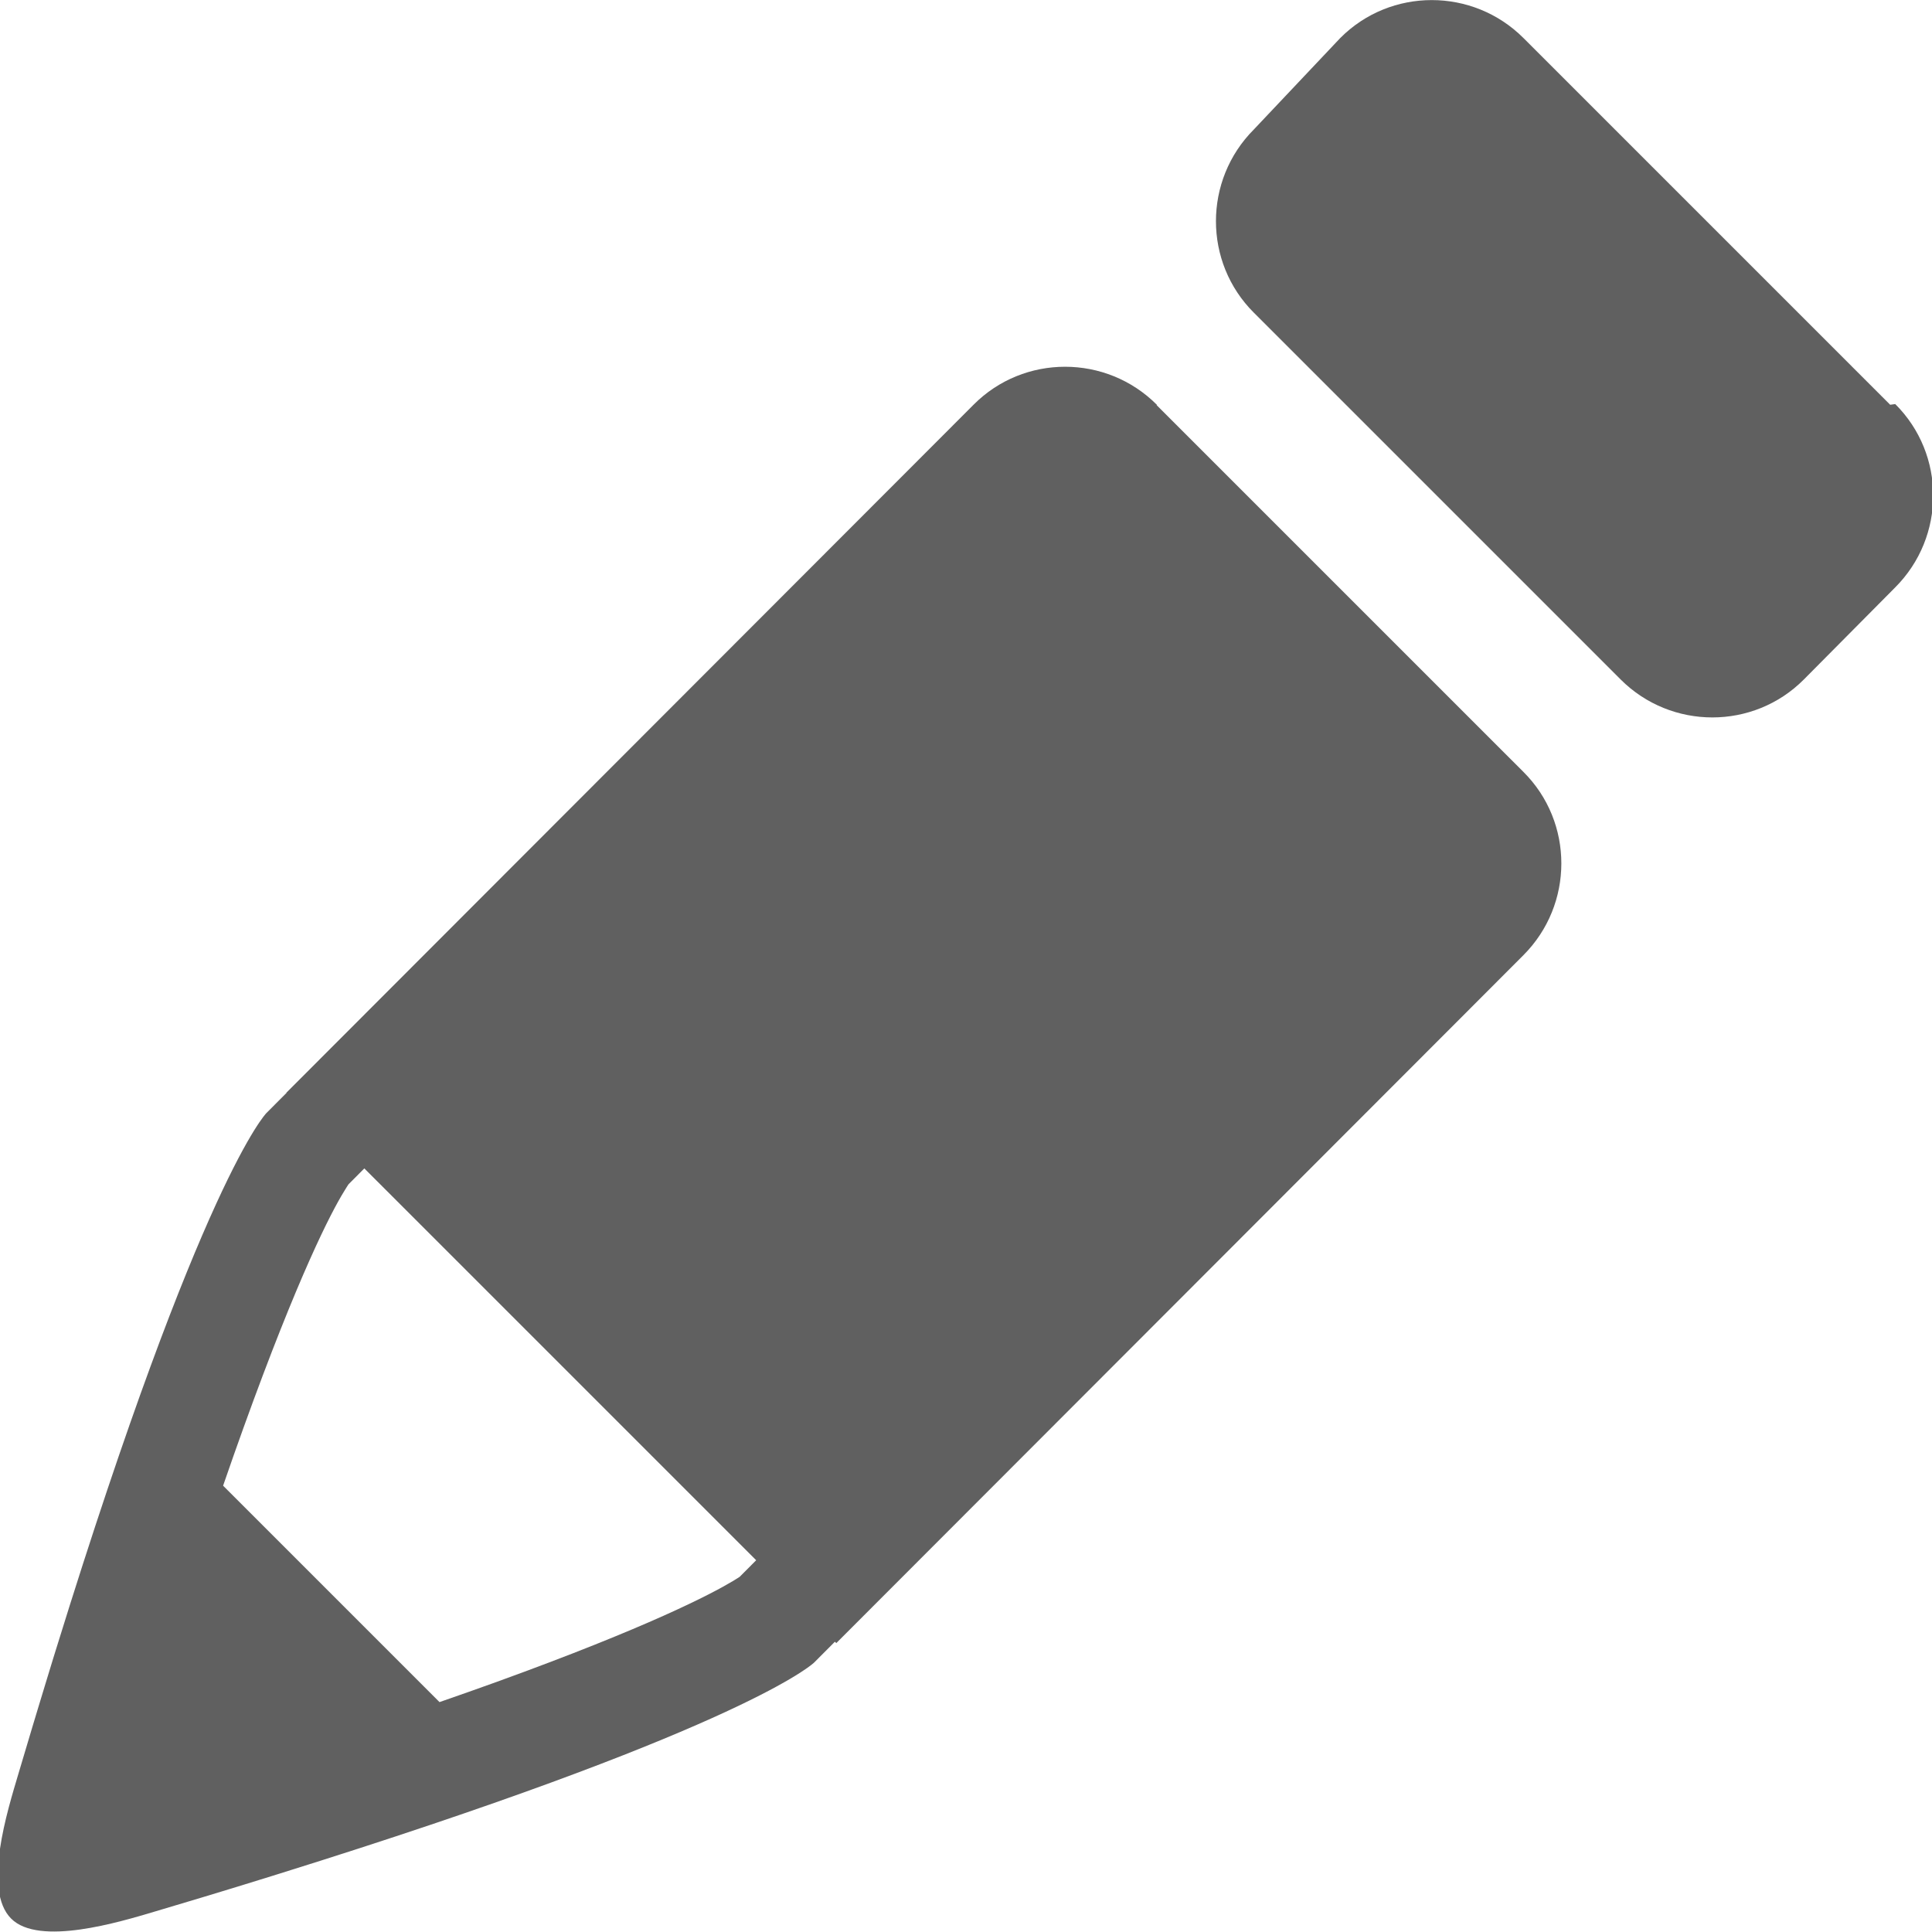
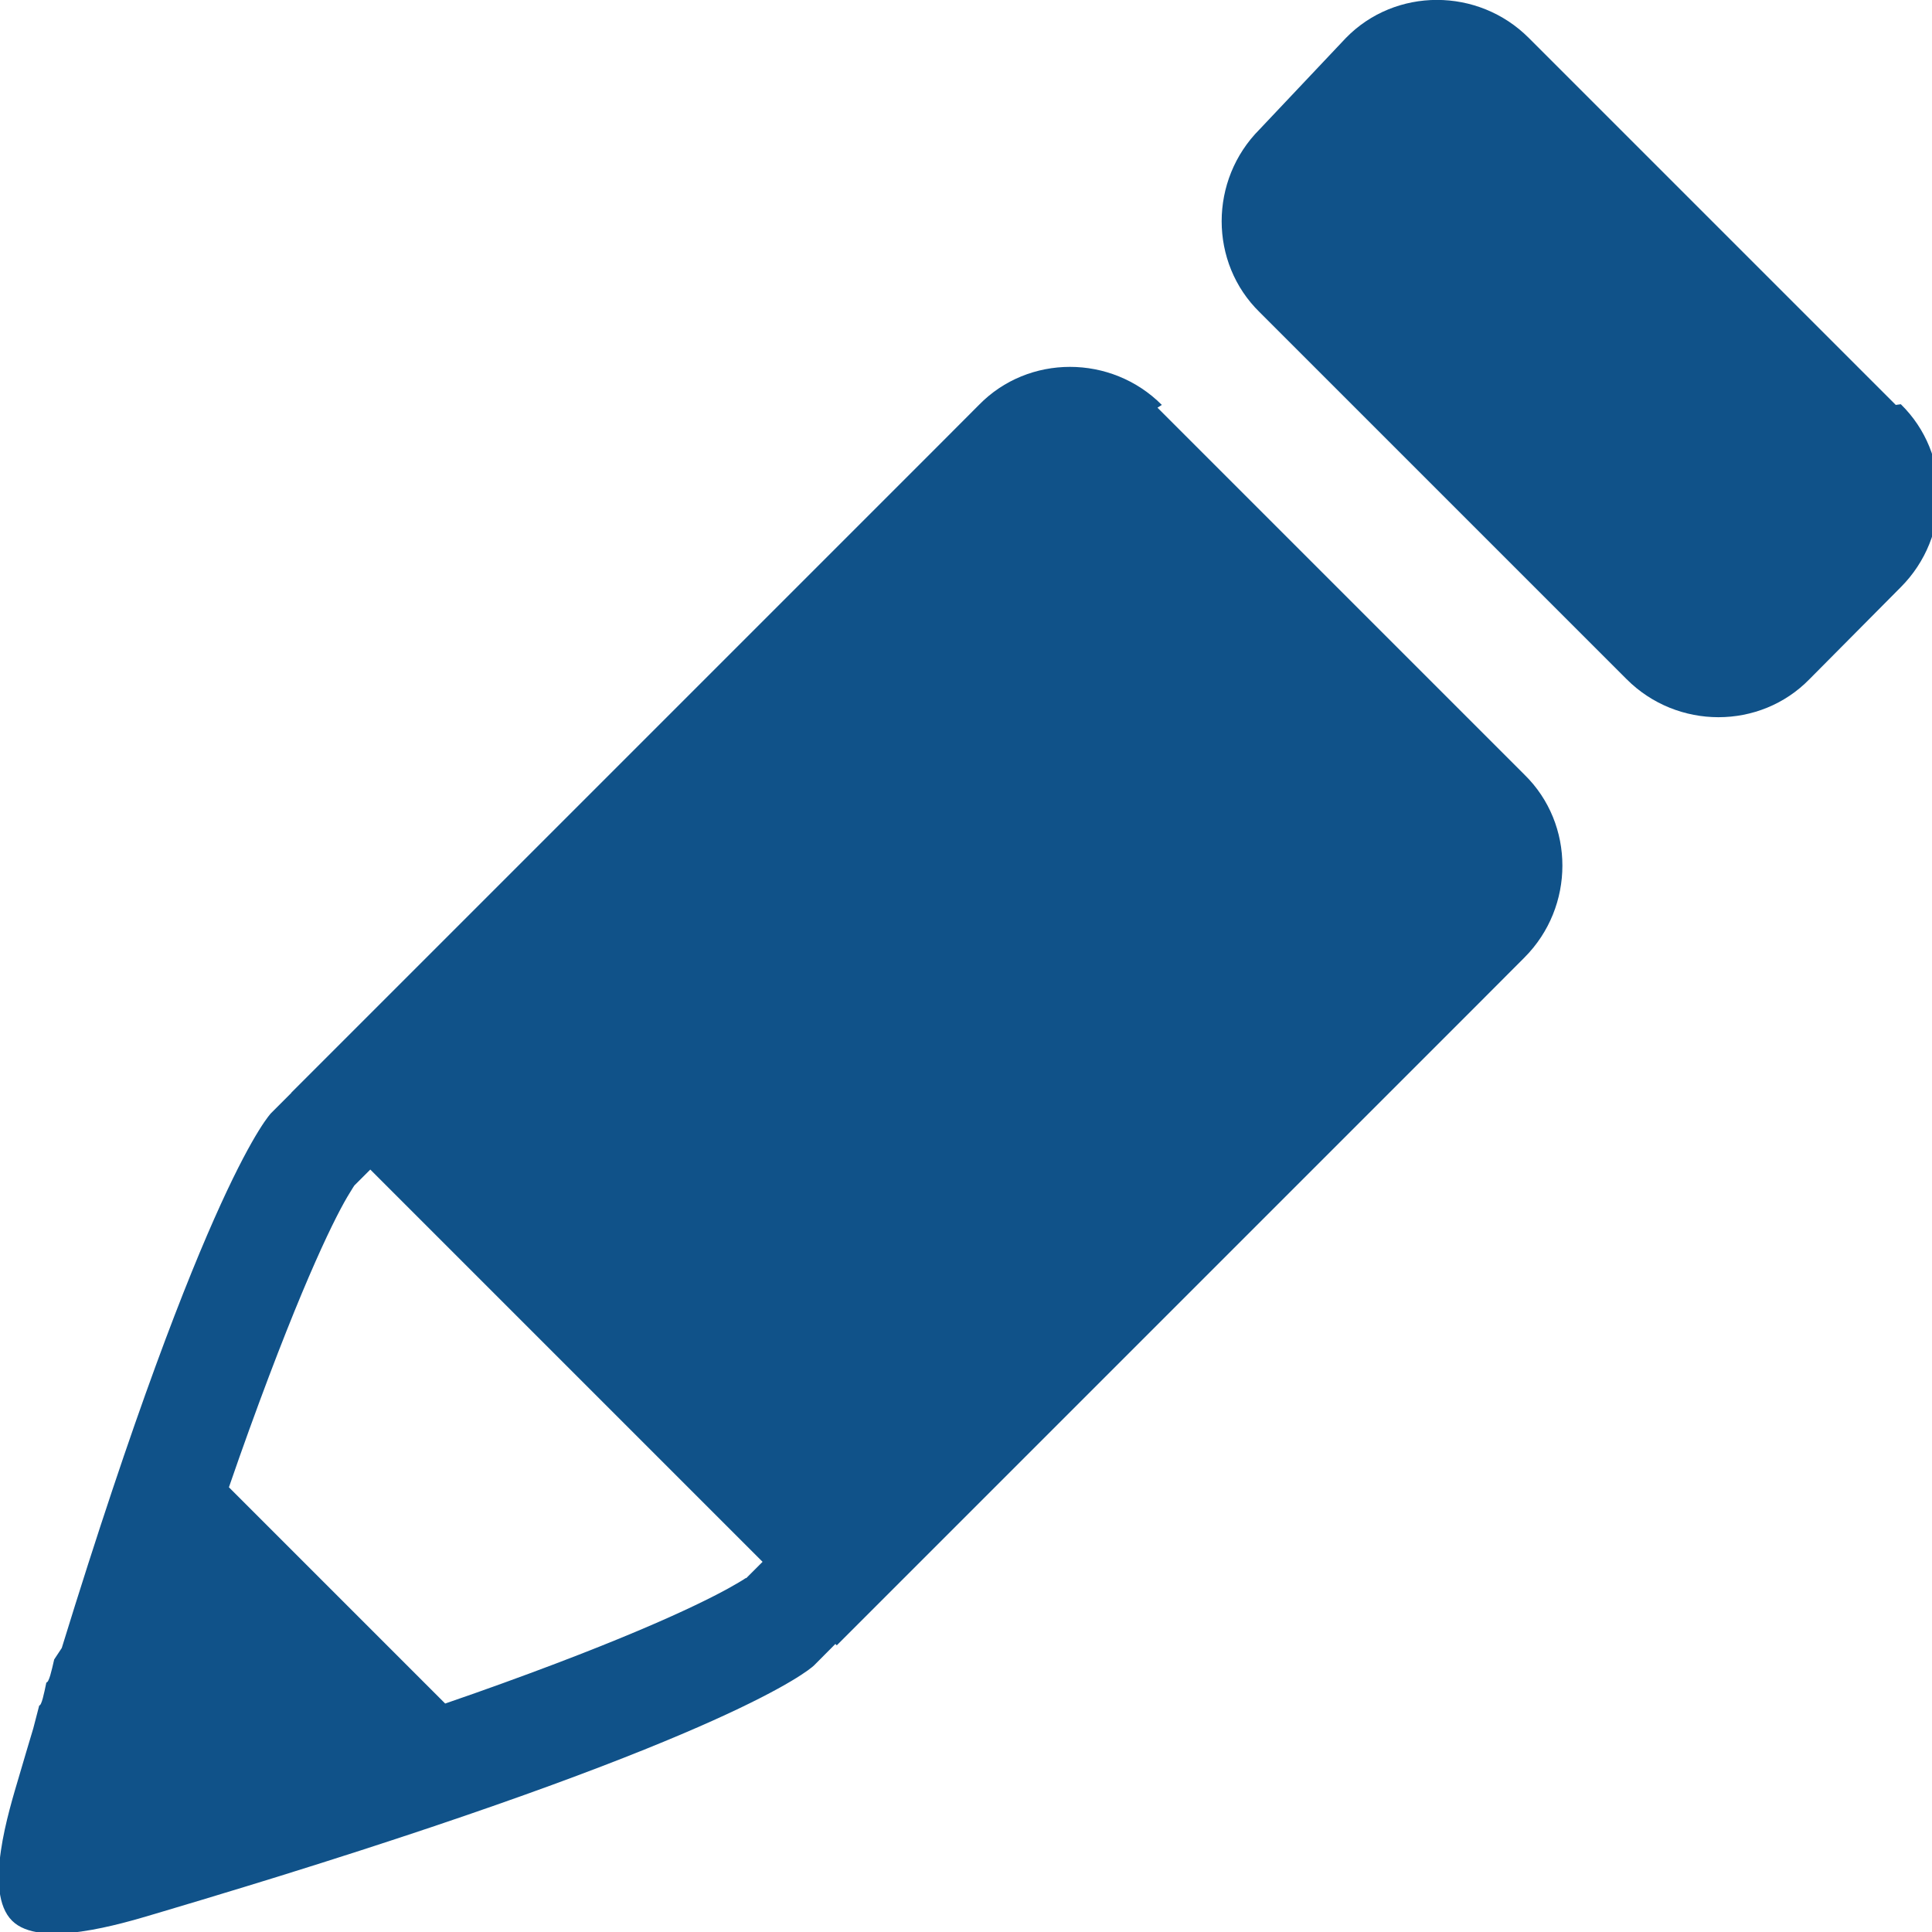
- <svg xmlns="http://www.w3.org/2000/svg" xml:space="preserve" viewBox="0 0 16.795 16.795" height="32" width="32" version="1.1" y="0px" x="0px">
-   <g id="Edit" transform="matrix(.0625 0 0 .0625 -.00593 -.0000623)">
-     <path d="m161 56.3c-7.04-7.05-18.5-7.05-25.5 0l-6.37 6.38-89.2 89.3 0.023 0.023-2.81 2.82s-8.97 9.03-29.2 74.4l-0.426 1.37c-0.361 1.17-0.726 2.36-1.09 3.57-0.326 1.07-0.656 2.15-0.987 3.25l-0.839 2.78c-0.642 2.14-1.29 4.32-1.96 6.57-1.46 4.94-5.01 16.1-0.99 20.1 3.87 3.88 15.1 0.467 20-0.993 2.23-0.662 4.4-1.31 6.52-1.95 0.981-0.296 1.93-0.586 2.89-0.878 1.03-0.314 2.06-0.626 3.06-0.935 1.27-0.39 2.52-0.775 3.75-1.16 0.367-0.114 0.727-0.227 1.09-0.34 62.2-19.4 73.4-28.5 74.3-29.3 0.007-0.005 0.007-0.005 0.012-0.01 0.039-0.036 0.066-0.06 0.066-0.06l2.88-2.89 0.193 0.193 89.2-89.3-0.001-0.001 6.37-6.38c7.04-7.05 7.04-18.5 0-25.5l-51-51zm-58 163c-0.078 0.053-0.184 0.122-0.296 0.193-0.062 0.04-0.137 0.087-0.211 0.133-0.075 0.047-0.157 0.098-0.244 0.151-0.077 0.047-0.157 0.095-0.243 0.147-2.97 1.78-11.7 6.36-32.8 14-2.47 0.894-5.16 1.84-7.98 2.82l-30.1-30.1c0.98-2.84 1.93-5.55 2.83-8.04 7.64-21.2 12.2-30 14-32.9 0.043-0.071 0.082-0.136 0.121-0.2 0.062-0.102 0.12-0.197 0.174-0.284 0.043-0.069 0.088-0.141 0.126-0.2 0.071-0.111 0.14-0.217 0.193-0.296l2.2-2.21 54.5 54.5-2.25 2.26zm160-163-51-51c-7.04-7.05-18.5-7.05-25.5 0l-12 12.7c-7.04 7.05-7.04 18.5 0 25.5l51 51c7.04 7.05 18.5 7.05 25.5 0l12.7-12.8c7.04-7.05 7.04-18.5 0-25.5z" fill-rule="evenodd" clip-rule="evenodd" fill="#606060" />
-   </g>
+ <svg xmlns="http://www.w3.org/2000/svg" xml:space="preserve" height="32" width="32" version="1.1" y="0px" x="0px" viewBox="0 0 16.795 16.795">
+   <path d="m10.1 3.52c-0.44-0.441-1.16-0.441-1.59 0l-0.398 0.399-5.58 5.58 0.001 0.001-0.176 0.176s-0.561 0.564-1.82 4.65l-0.066 0.1c-0.023 0.1-0.045 0.2-0.068 0.2-0.021 0.1-0.041 0.2-0.062 0.2l-0.052 0.2c-0.04 0.134-0.081 0.27-0.122 0.411-0.091 0.309-0.313 1.01-0.062 1.26 0.242 0.242 0.944 0.029 1.25-0.062 0.139-0.041 0.275-0.082 0.408-0.122 0.061-0.018 0.121-0.037 0.181-0.055 0.064-0.02 0.129-0.039 0.191-0.058 0.079-0.024 0.158-0.048 0.234-0.072 0.023-0.007 0.045-0.014 0.068-0.021 3.89-1.21 4.59-1.78 4.64-1.83 0-0 0-0 0.001-0.001 0.002-0.002 0.004-0.004 0.004-0.004l0.18-0.181 0.012 0.012 5.58-5.58-0-0 0.398-0.399c0.44-0.441 0.44-1.16 0-1.59l-3.19-3.19zm-3.62 10.2c-0.005 0.003-0.011 0.008-0.018 0.012-0.004 0.003-0.009 0.005-0.013 0.008-0.005 0.003-0.01 0.006-0.015 0.009-0.005 0.003-0.01 0.006-0.015 0.009-0.186 0.111-0.731 0.398-2.05 0.875-0.154 0.056-0.322 0.115-0.499 0.176l-1.88-1.88c0.061-0.178 0.121-0.347 0.177-0.502 0.478-1.32 0.762-1.88 0.875-2.06 0.003-0.004 0.005-0.009 0.008-0.013 0.004-0.006 0.007-0.012 0.011-0.018 0.003-0.004 0.005-0.009 0.008-0.013 0.004-0.007 0.009-0.014 0.012-0.018l0.138-0.138 3.41 3.41-0.141 0.141zm10-10.2-3.19-3.19c-0.44-0.441-1.16-0.441-1.59 0l-0.75 0.794c-0.44 0.441-0.44 1.16 0 1.59l3.19 3.19c0.44 0.441 1.16 0.441 1.59 0l0.794-0.8c0.44-0.441 0.44-1.16 0-1.59z" fill-rule="evenodd" clip-rule="evenodd" fill="#105289" />
</svg>
